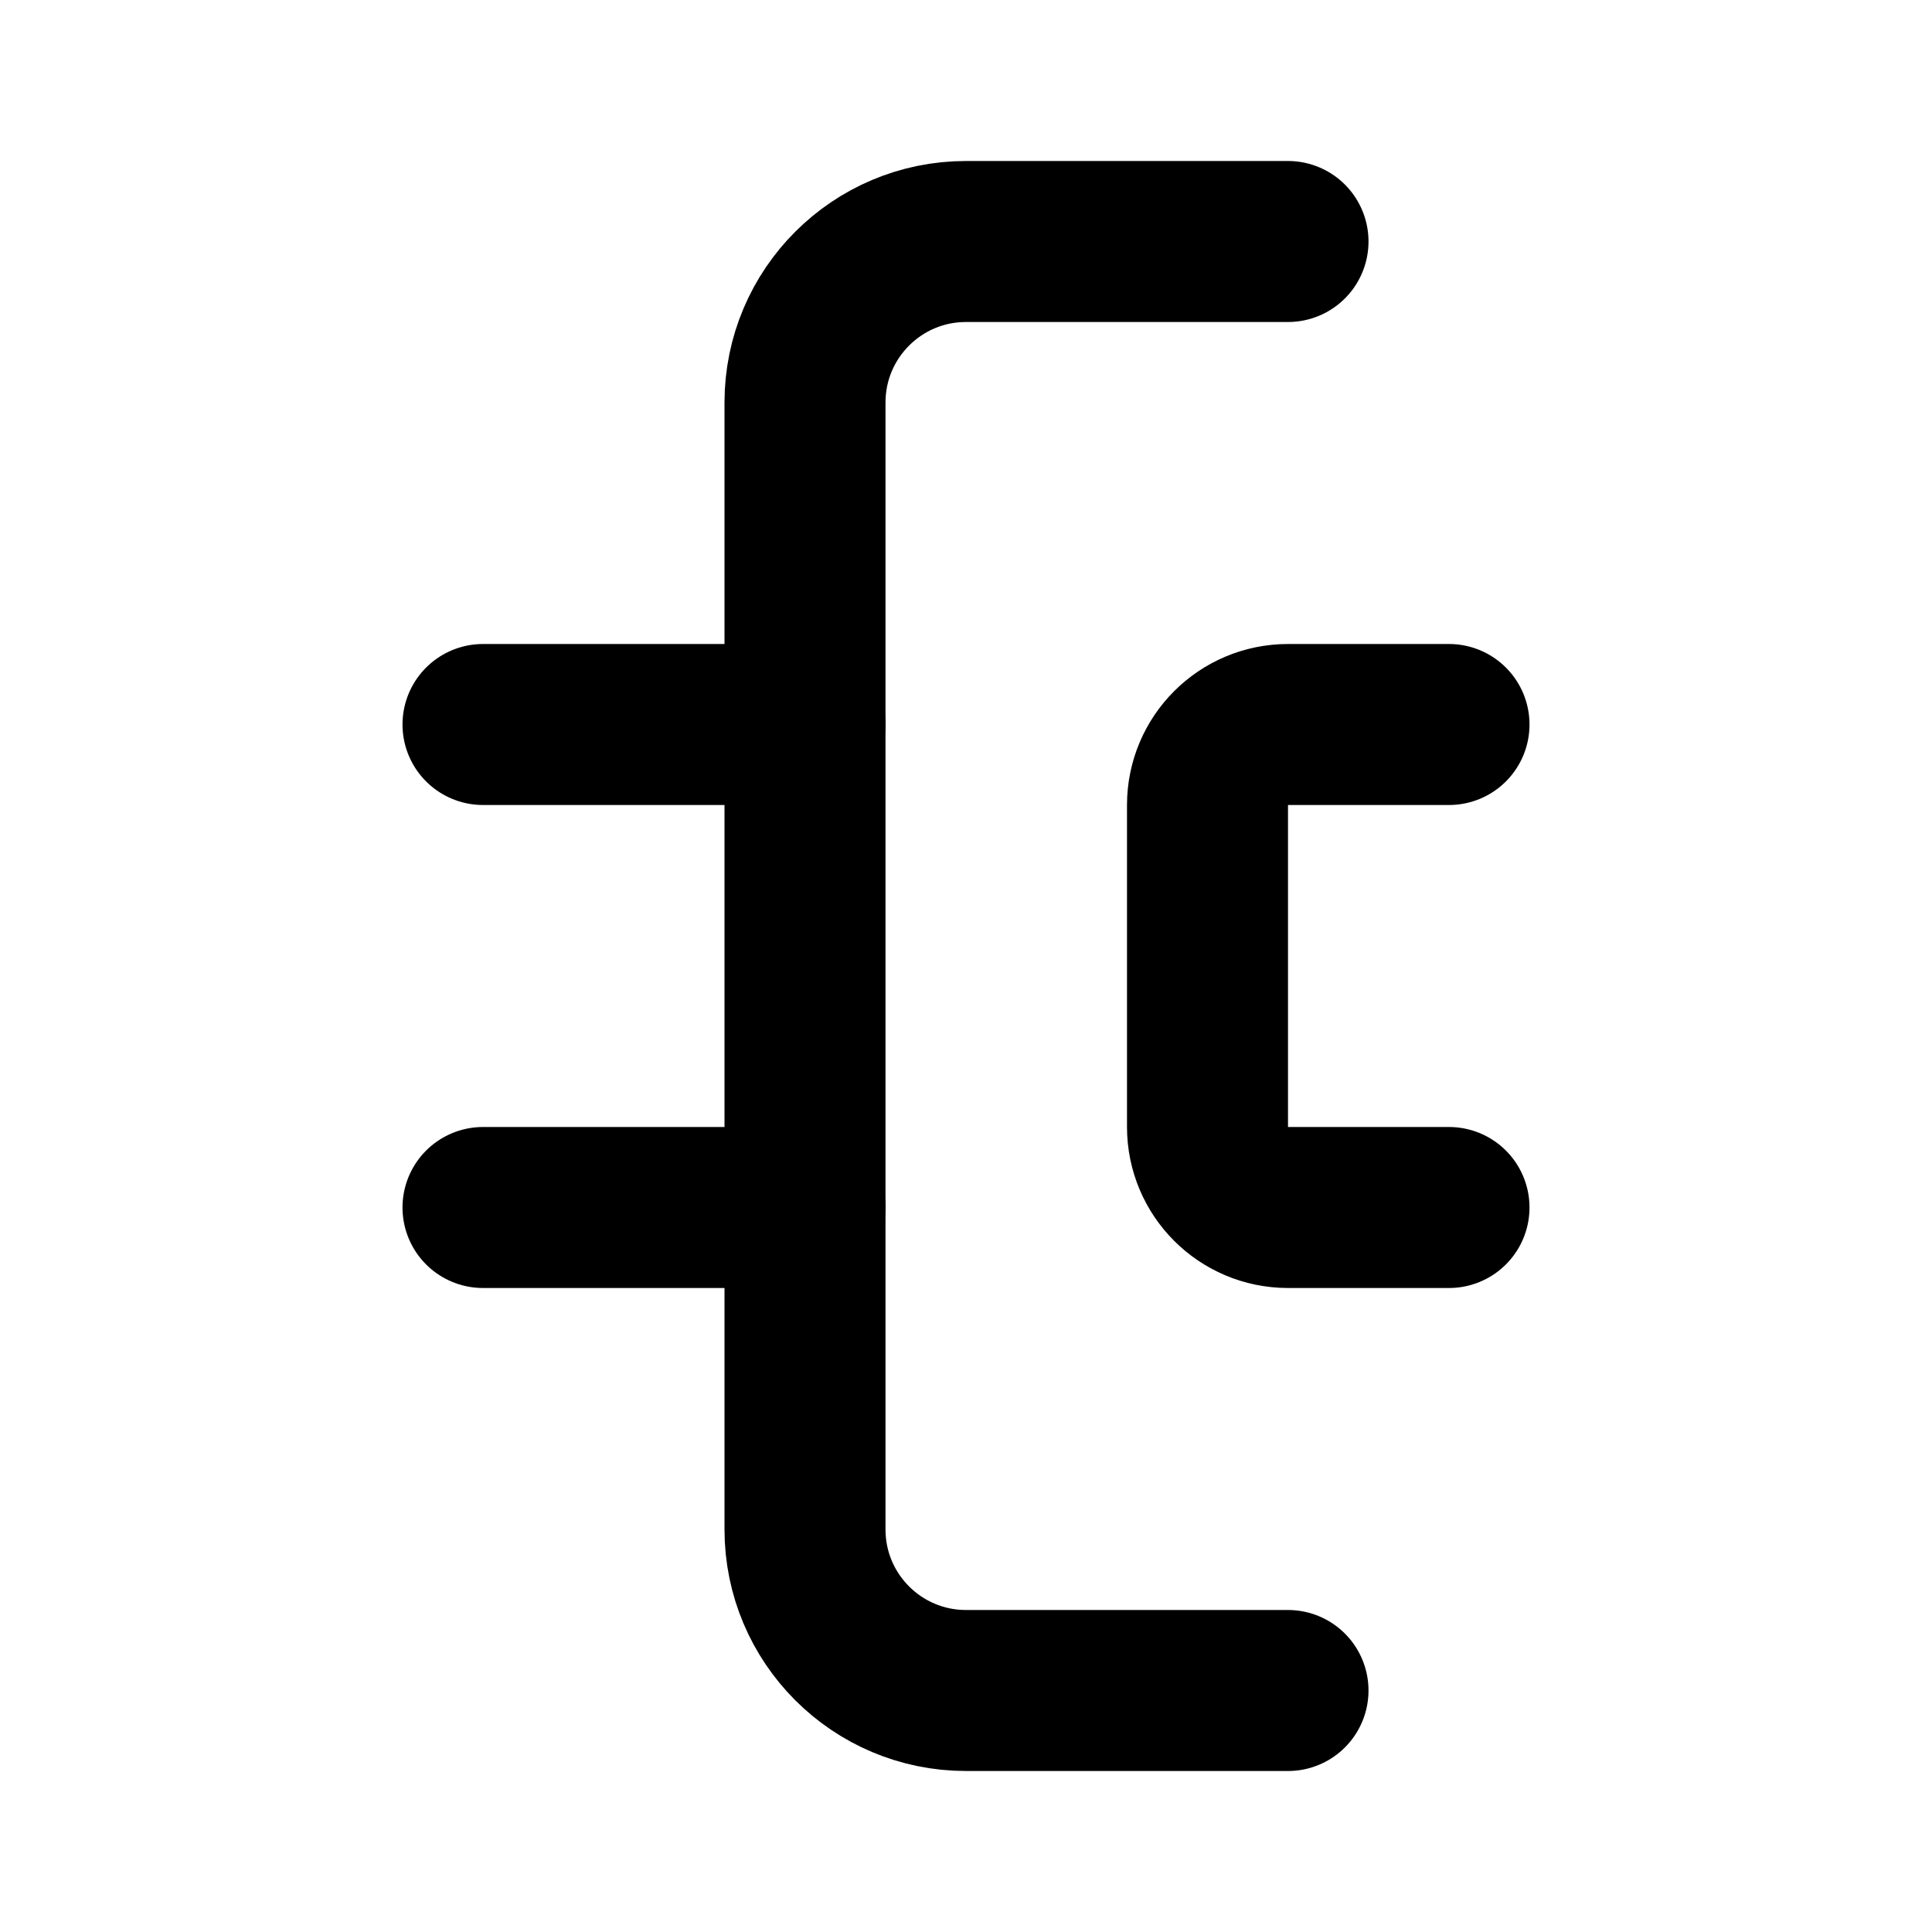
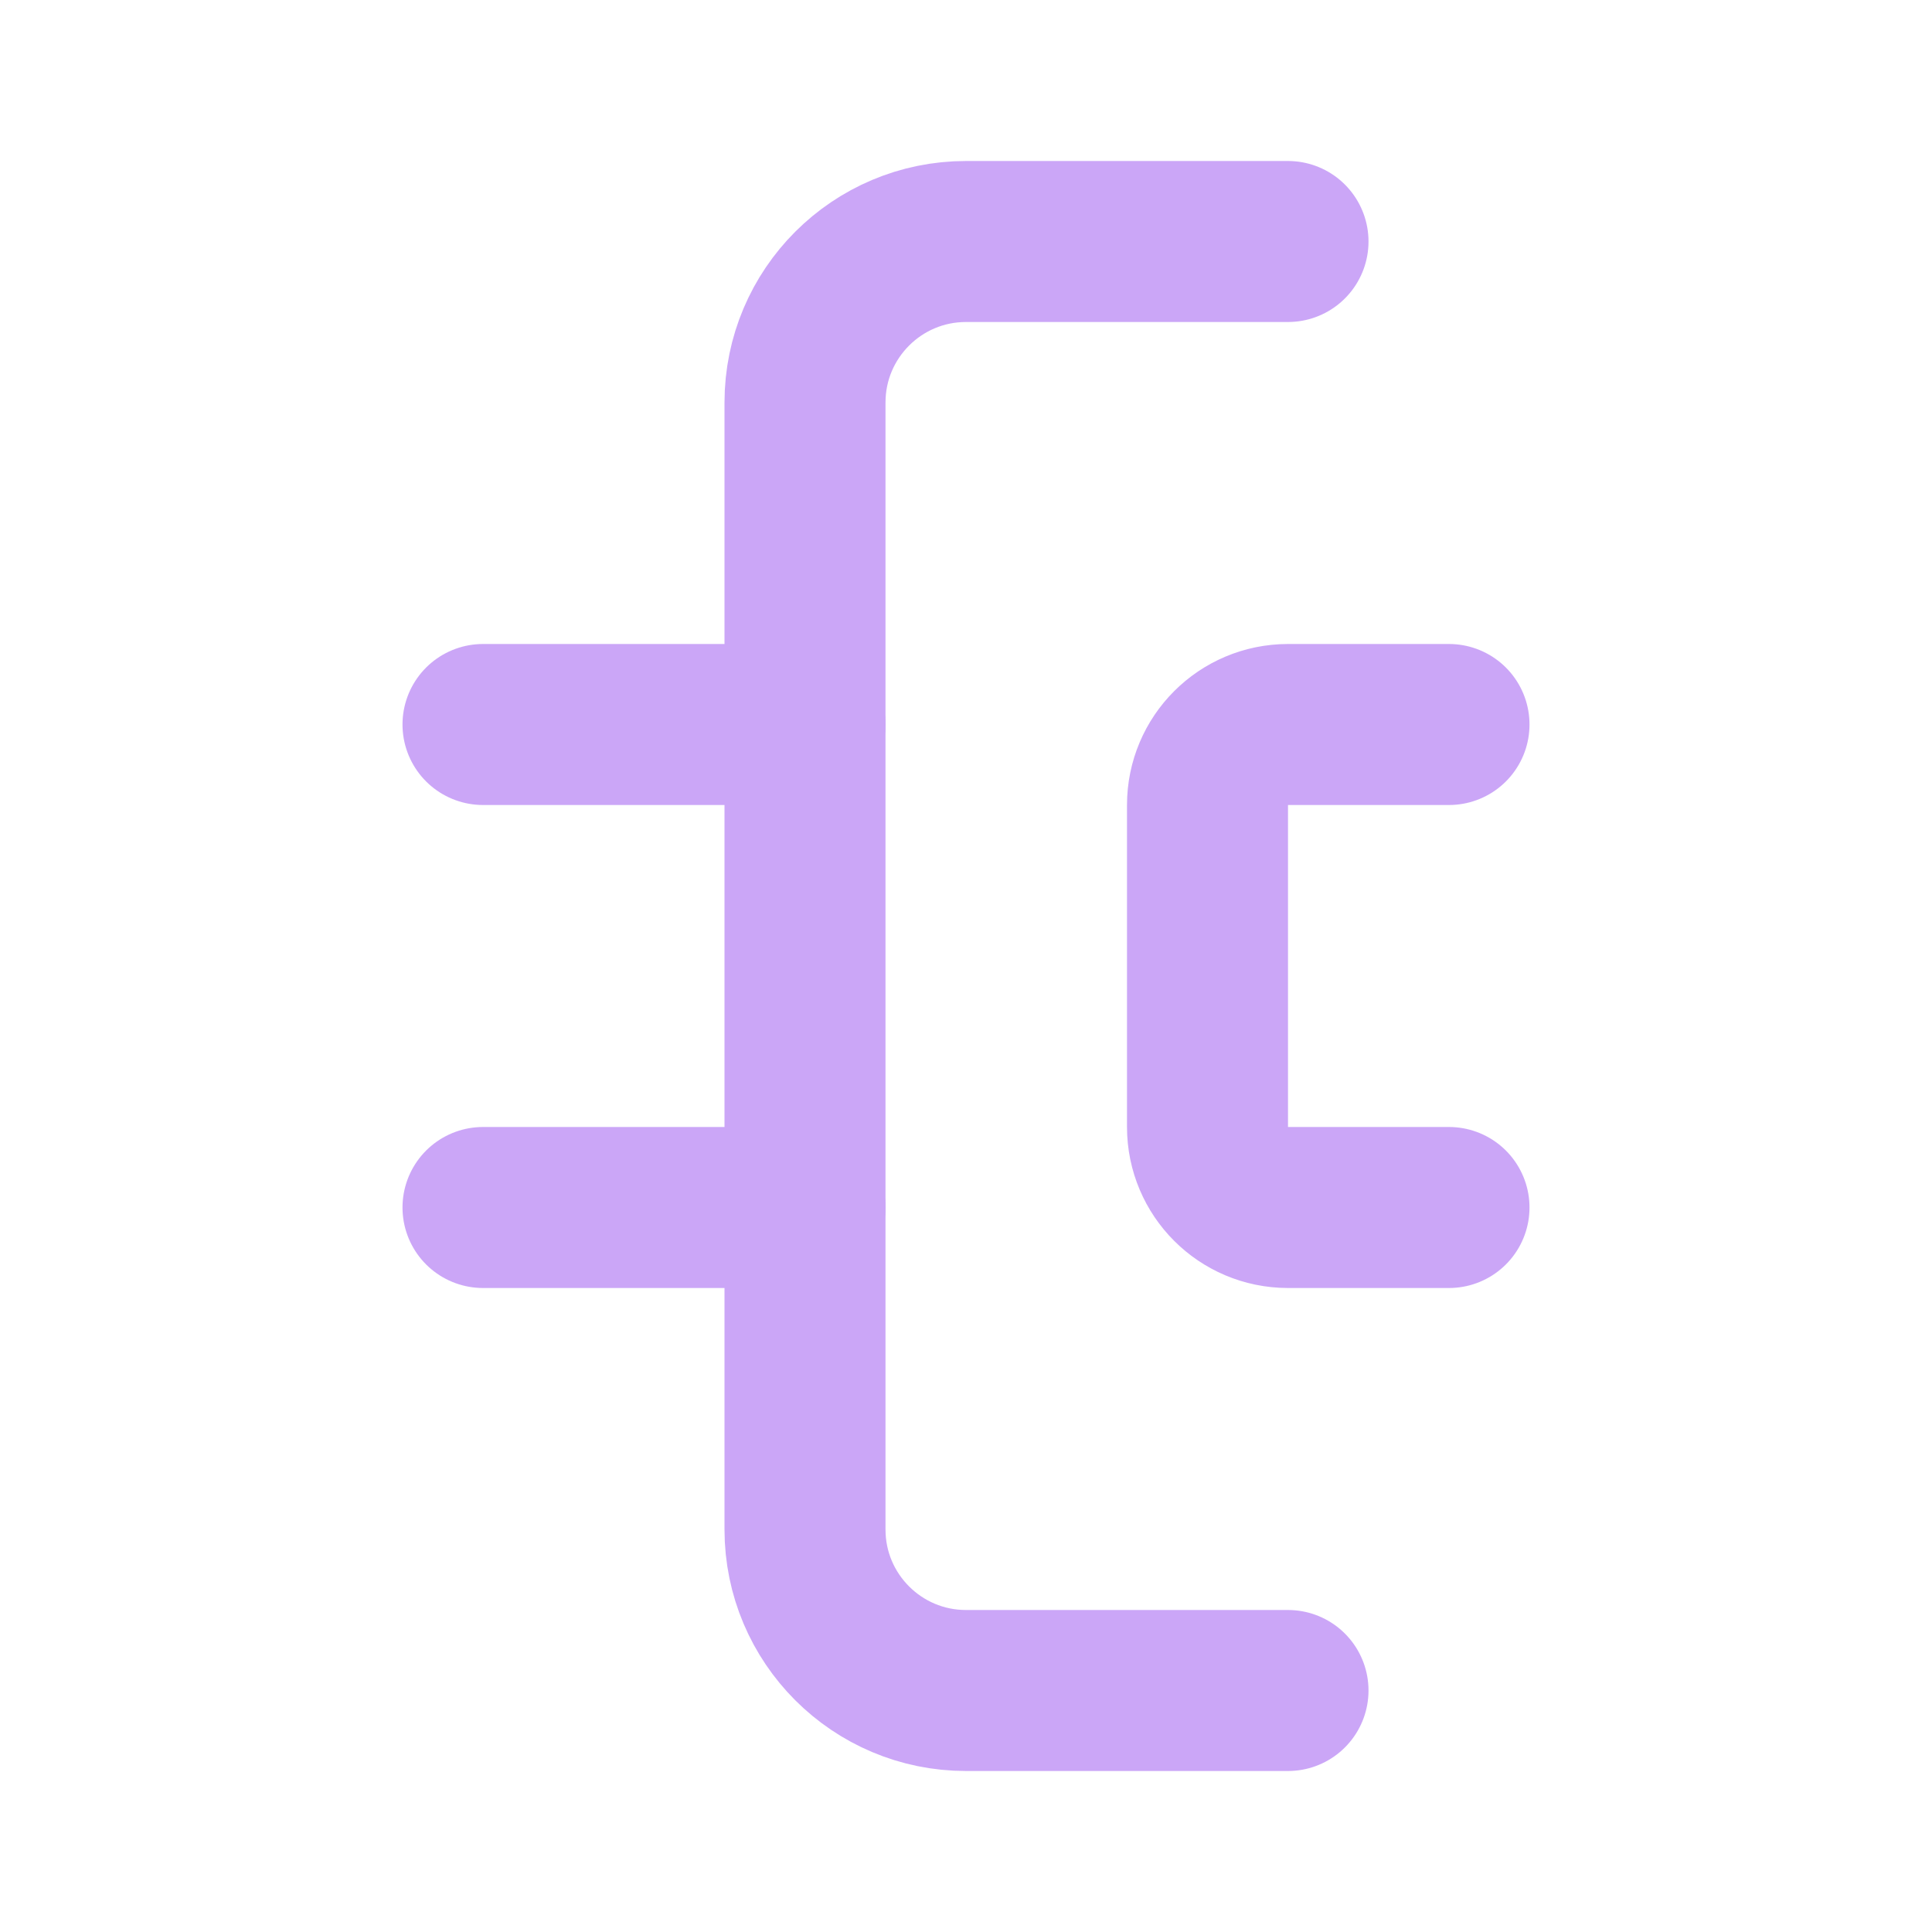
- <svg xmlns="http://www.w3.org/2000/svg" width="60" height="60" viewBox="0 0 24 24" fill="none" stroke="currentColor" stroke-width="2" stroke-linecap="round" stroke-linejoin="round">
+ <svg xmlns="http://www.w3.org/2000/svg" width="60" height="60" viewBox="0 0 24 24" fill="none" stroke="#CBA6F7" stroke-width="2" stroke-linecap="round" stroke-linejoin="round">
  <path d="M16 3h-4a2 2 0 0 0-2 2v14a2 2 0 0 0 2 2h4" />
  <path d="M10 9H6" />
  <path d="M10 15H6" />
  <path d="M18 9h-2a1 1 0 0 0-1 1v4a1 1 0 0 0 1 1h2" />
</svg>
